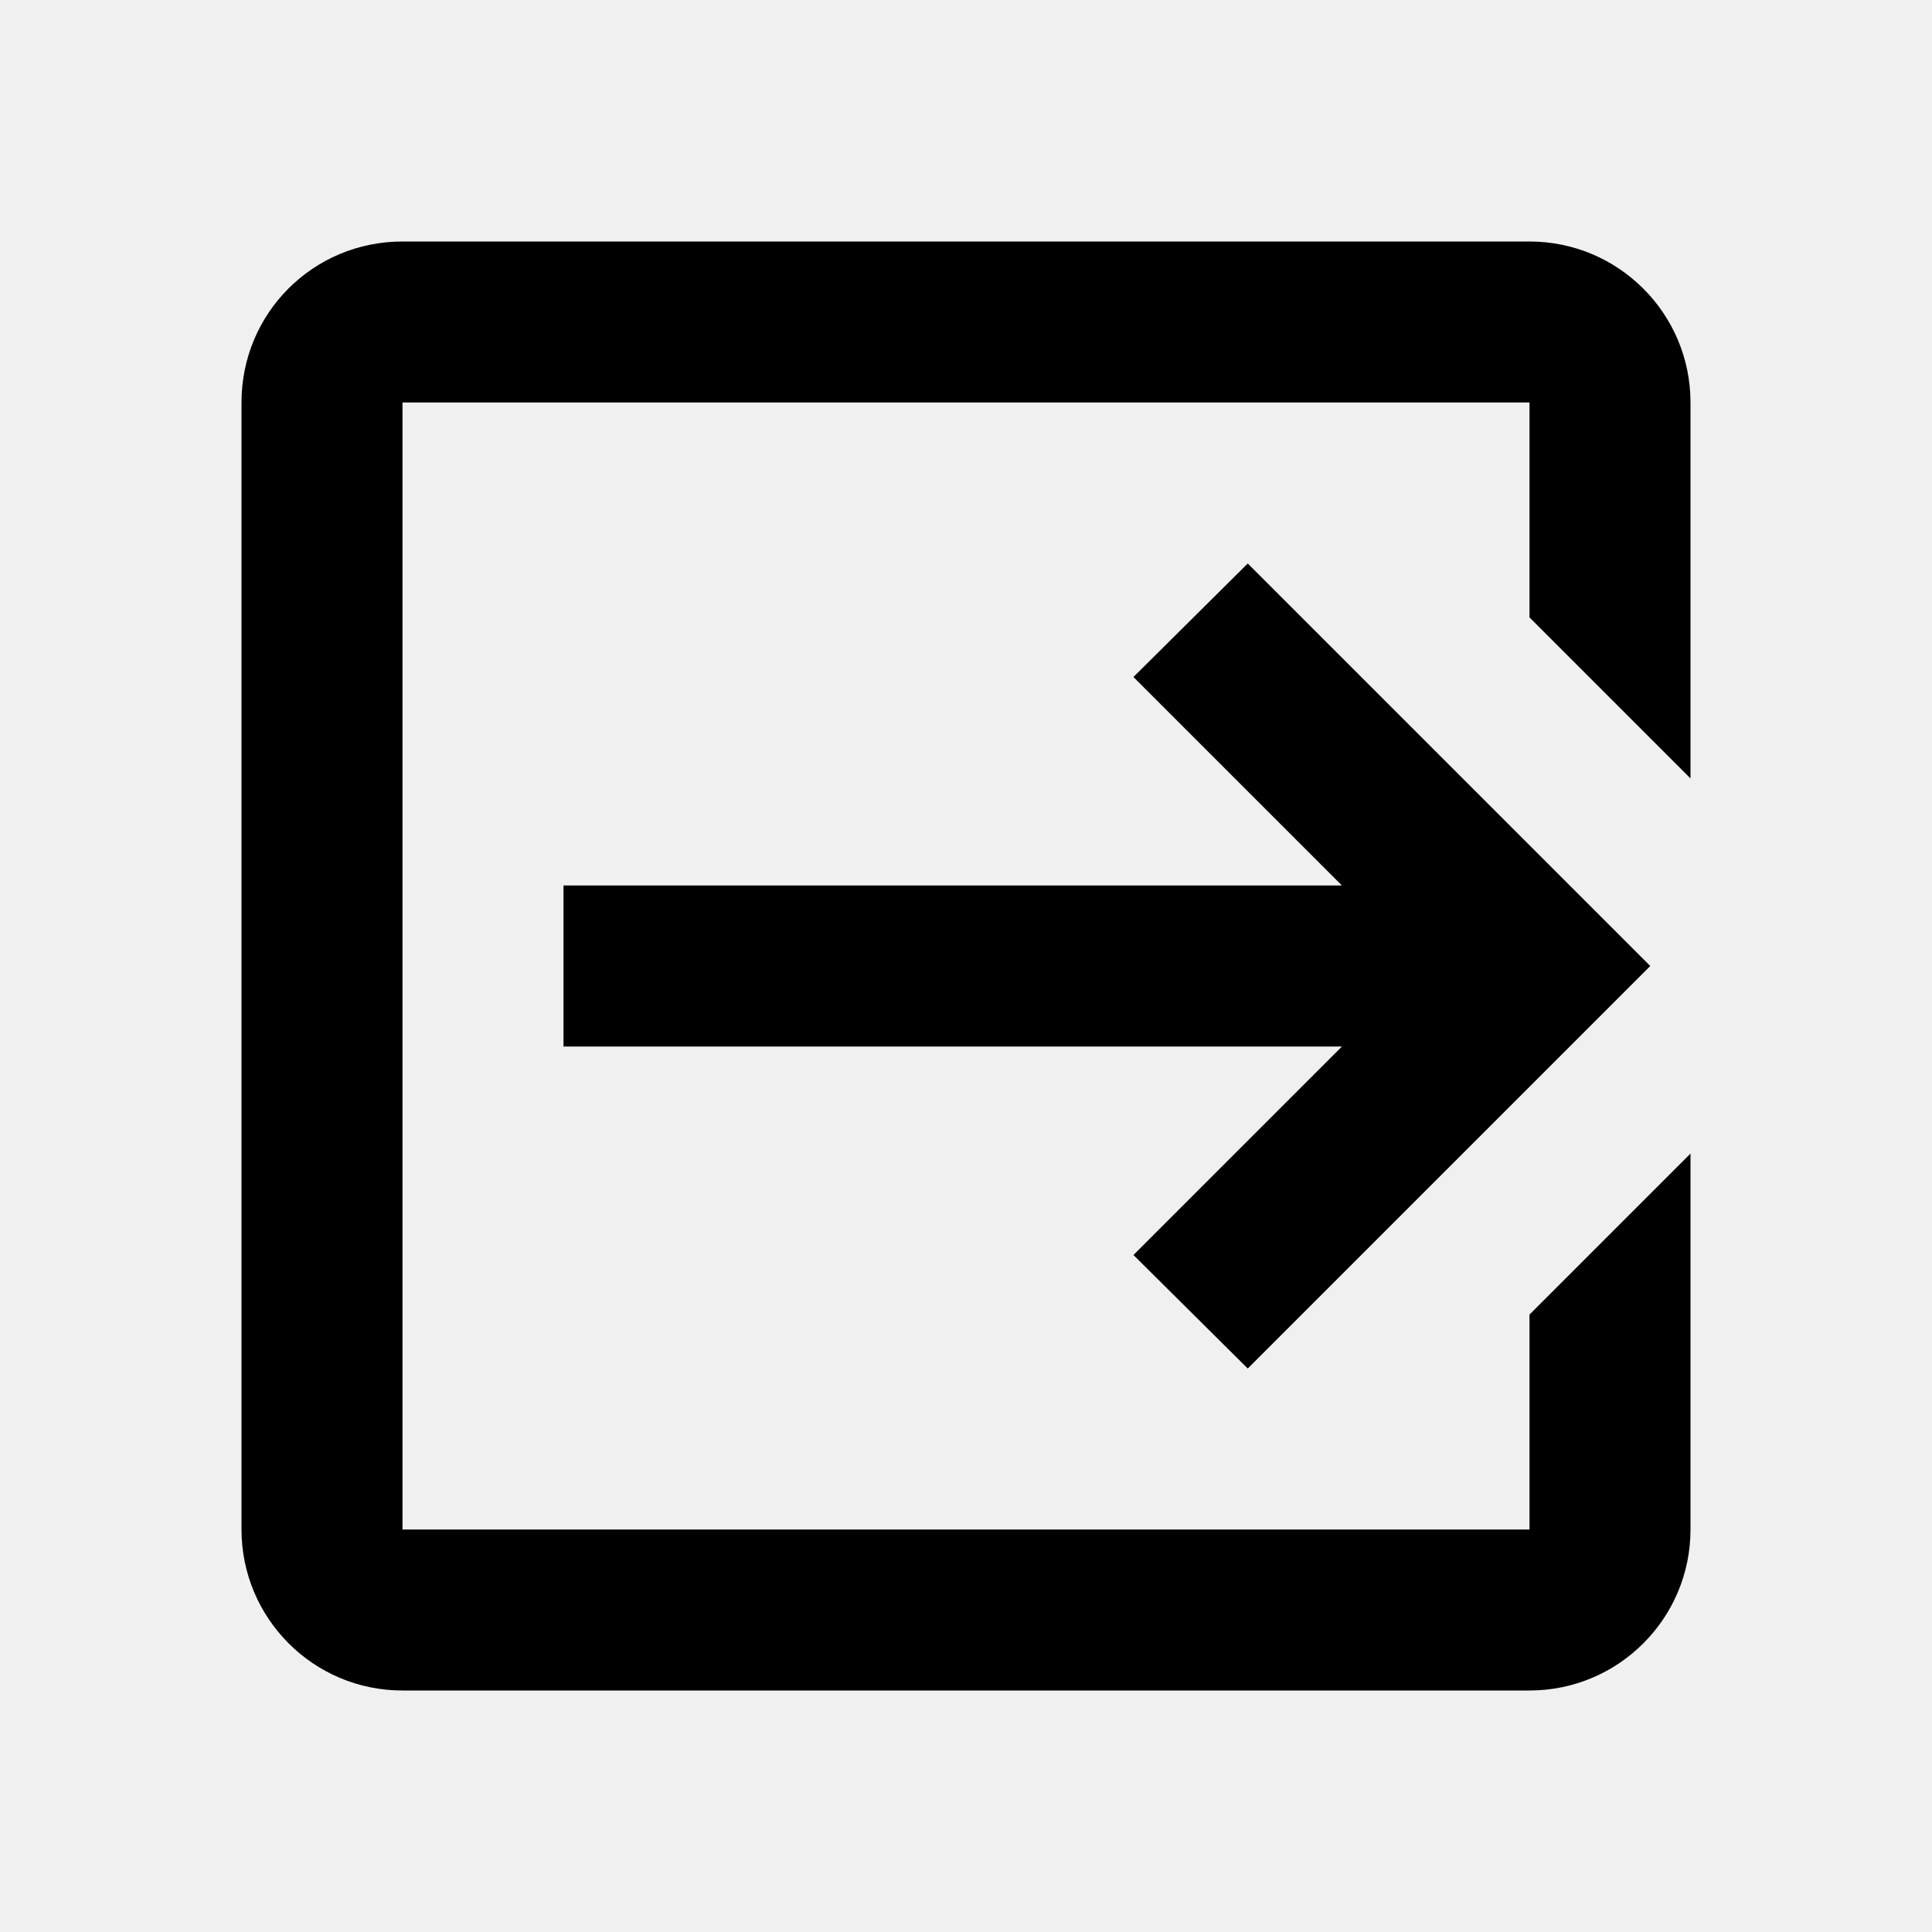
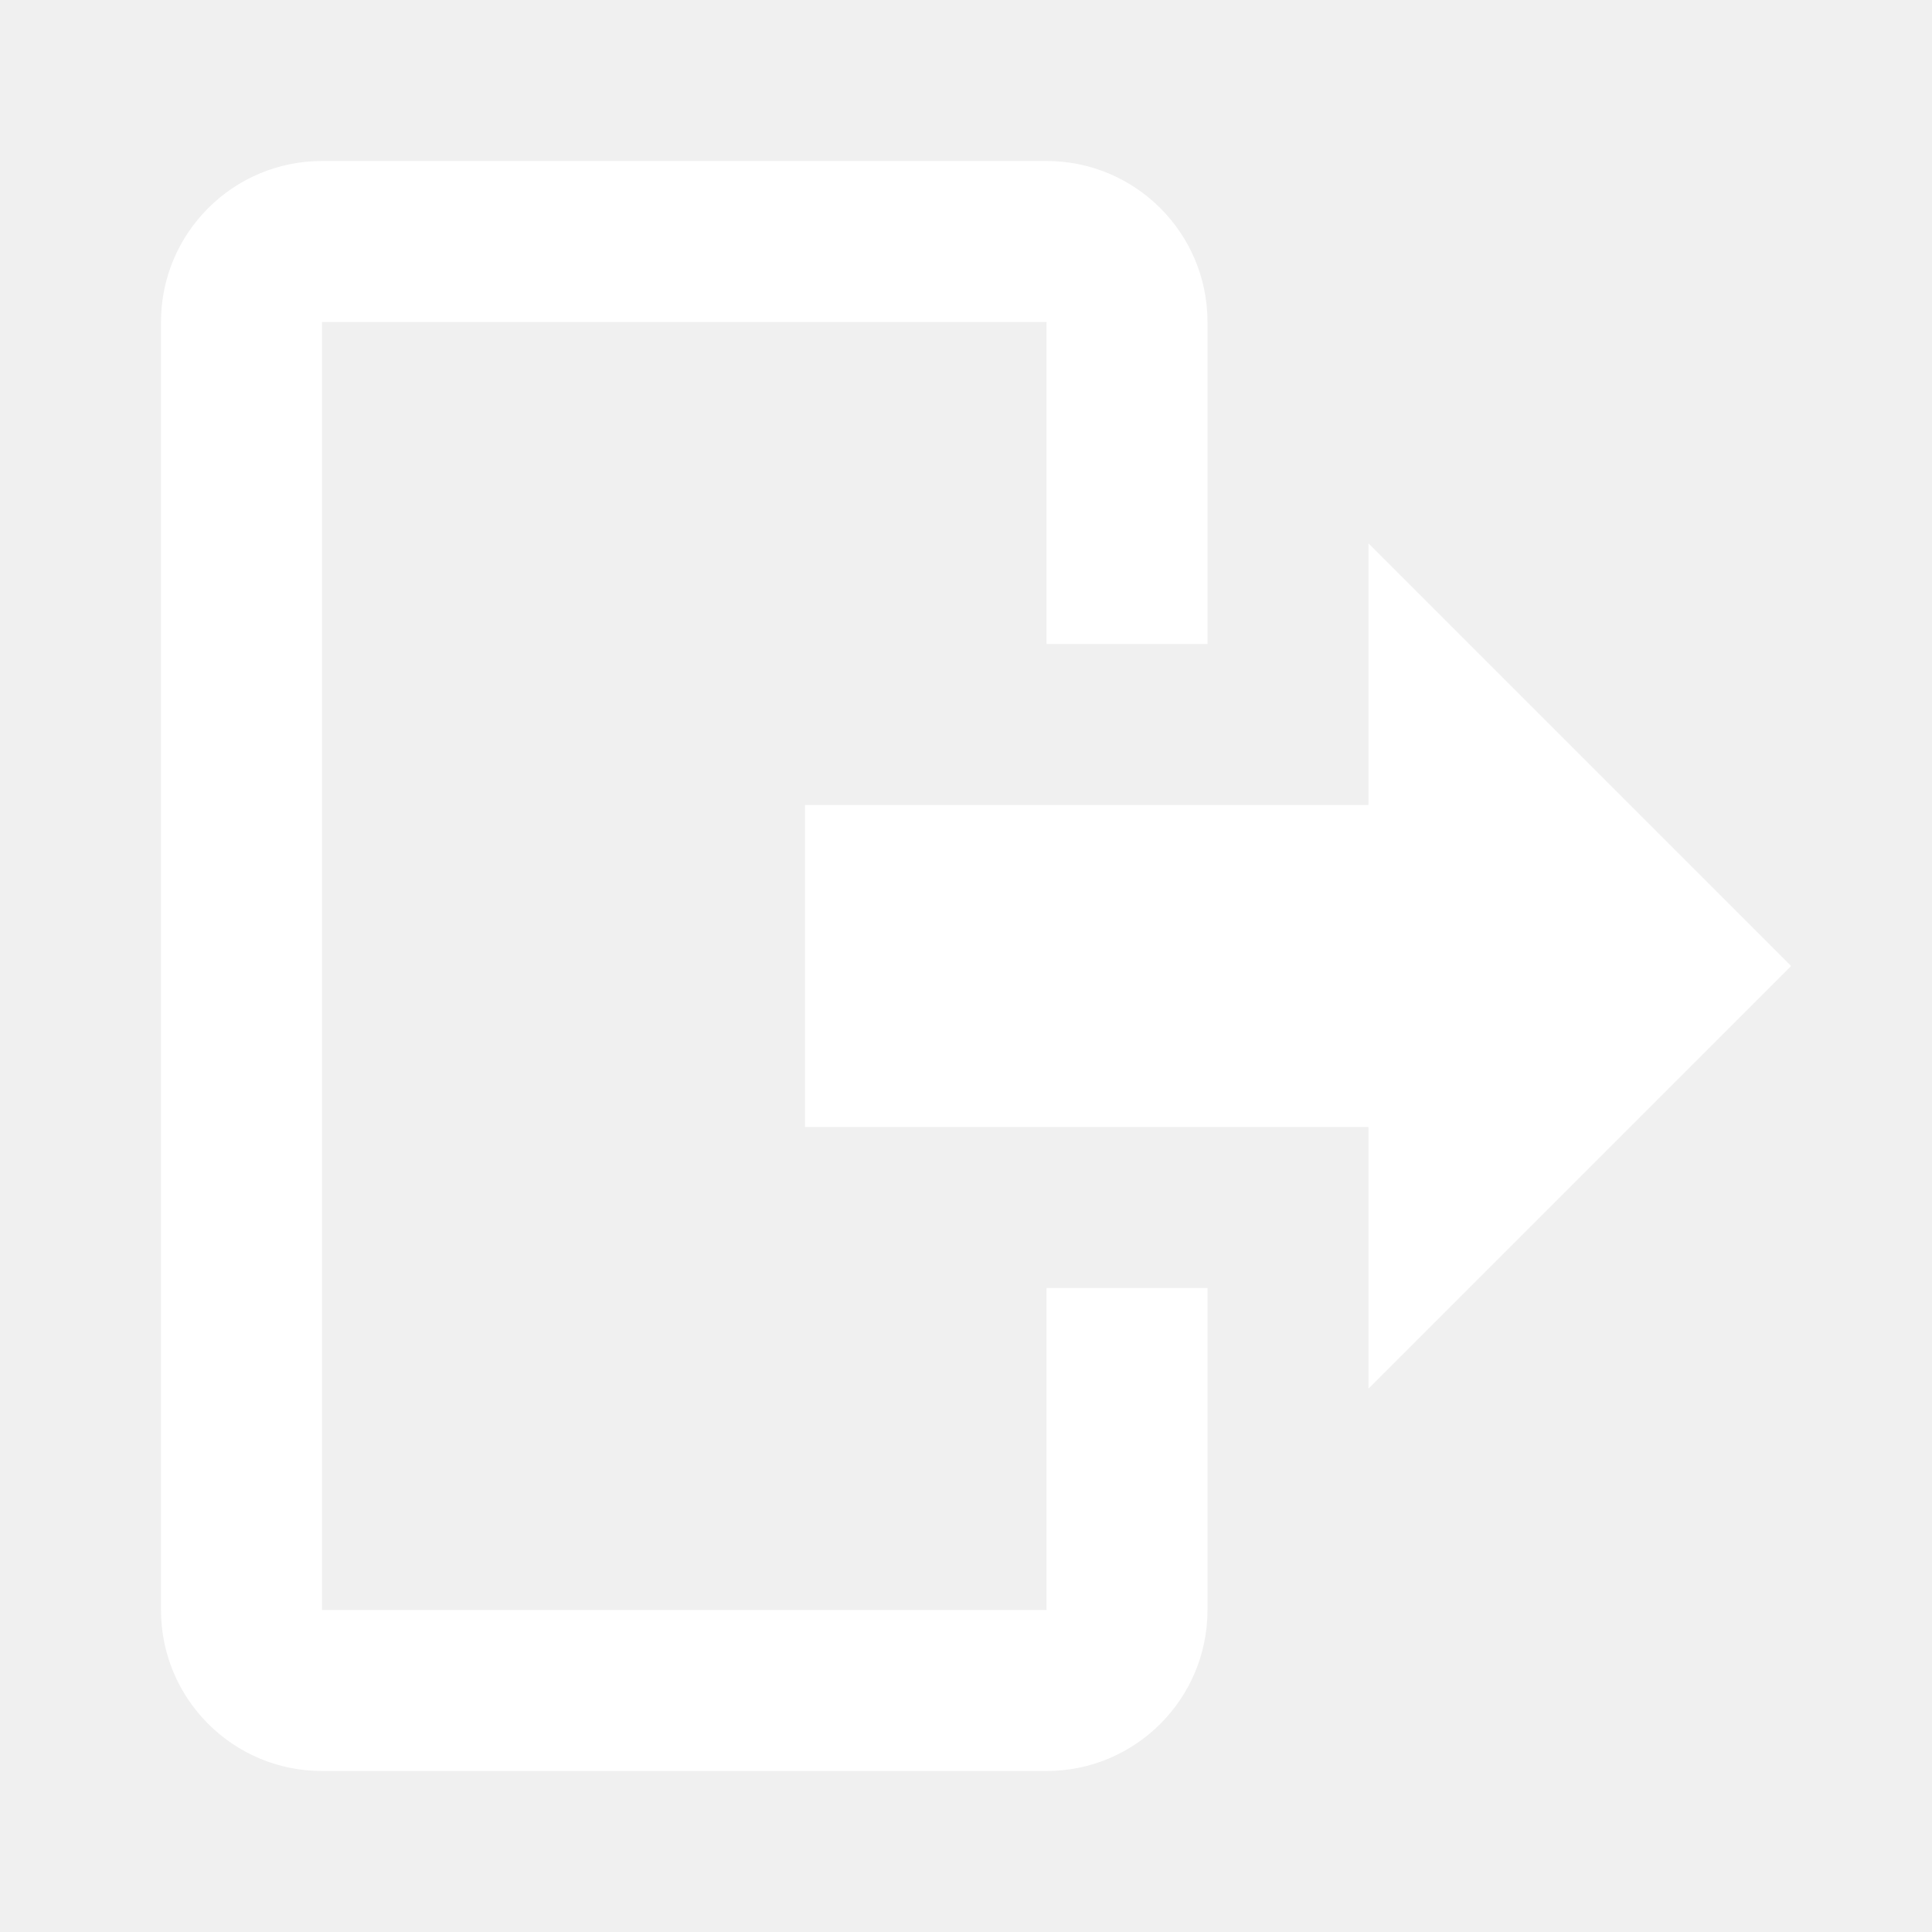
<svg xmlns="http://www.w3.org/2000/svg" version="1.1" width="24" height="24" viewBox="0 0 24 24">
-   <path d="M14.08,15.59L16.67,13H7V11H16.67L14.08,8.41L15.5,7L20.5,12L15.5,17L14.08,15.59M19,3A2,2 0 0,1 21,5V9.67L19,7.67V5H5V19H19V16.33L21,14.33V19A2,2 0 0,1 19,21H5C3.89,21 3,20.1 3,19V5C3,3.89 3.89,3 5,3H19Z" />
+   <path fill="#ffffff" d="M17,17.25V14H10V10H17V6.75L22.25,12L17,17.25M13,2A2,2 0 0,1 15,4V8H13V4H4V20H13V16H15V20A2,2 0 0,1 13,22H4A2,2 0 0,1 2,20V4A2,2 0 0,1 4,2H13Z" />
</svg>
